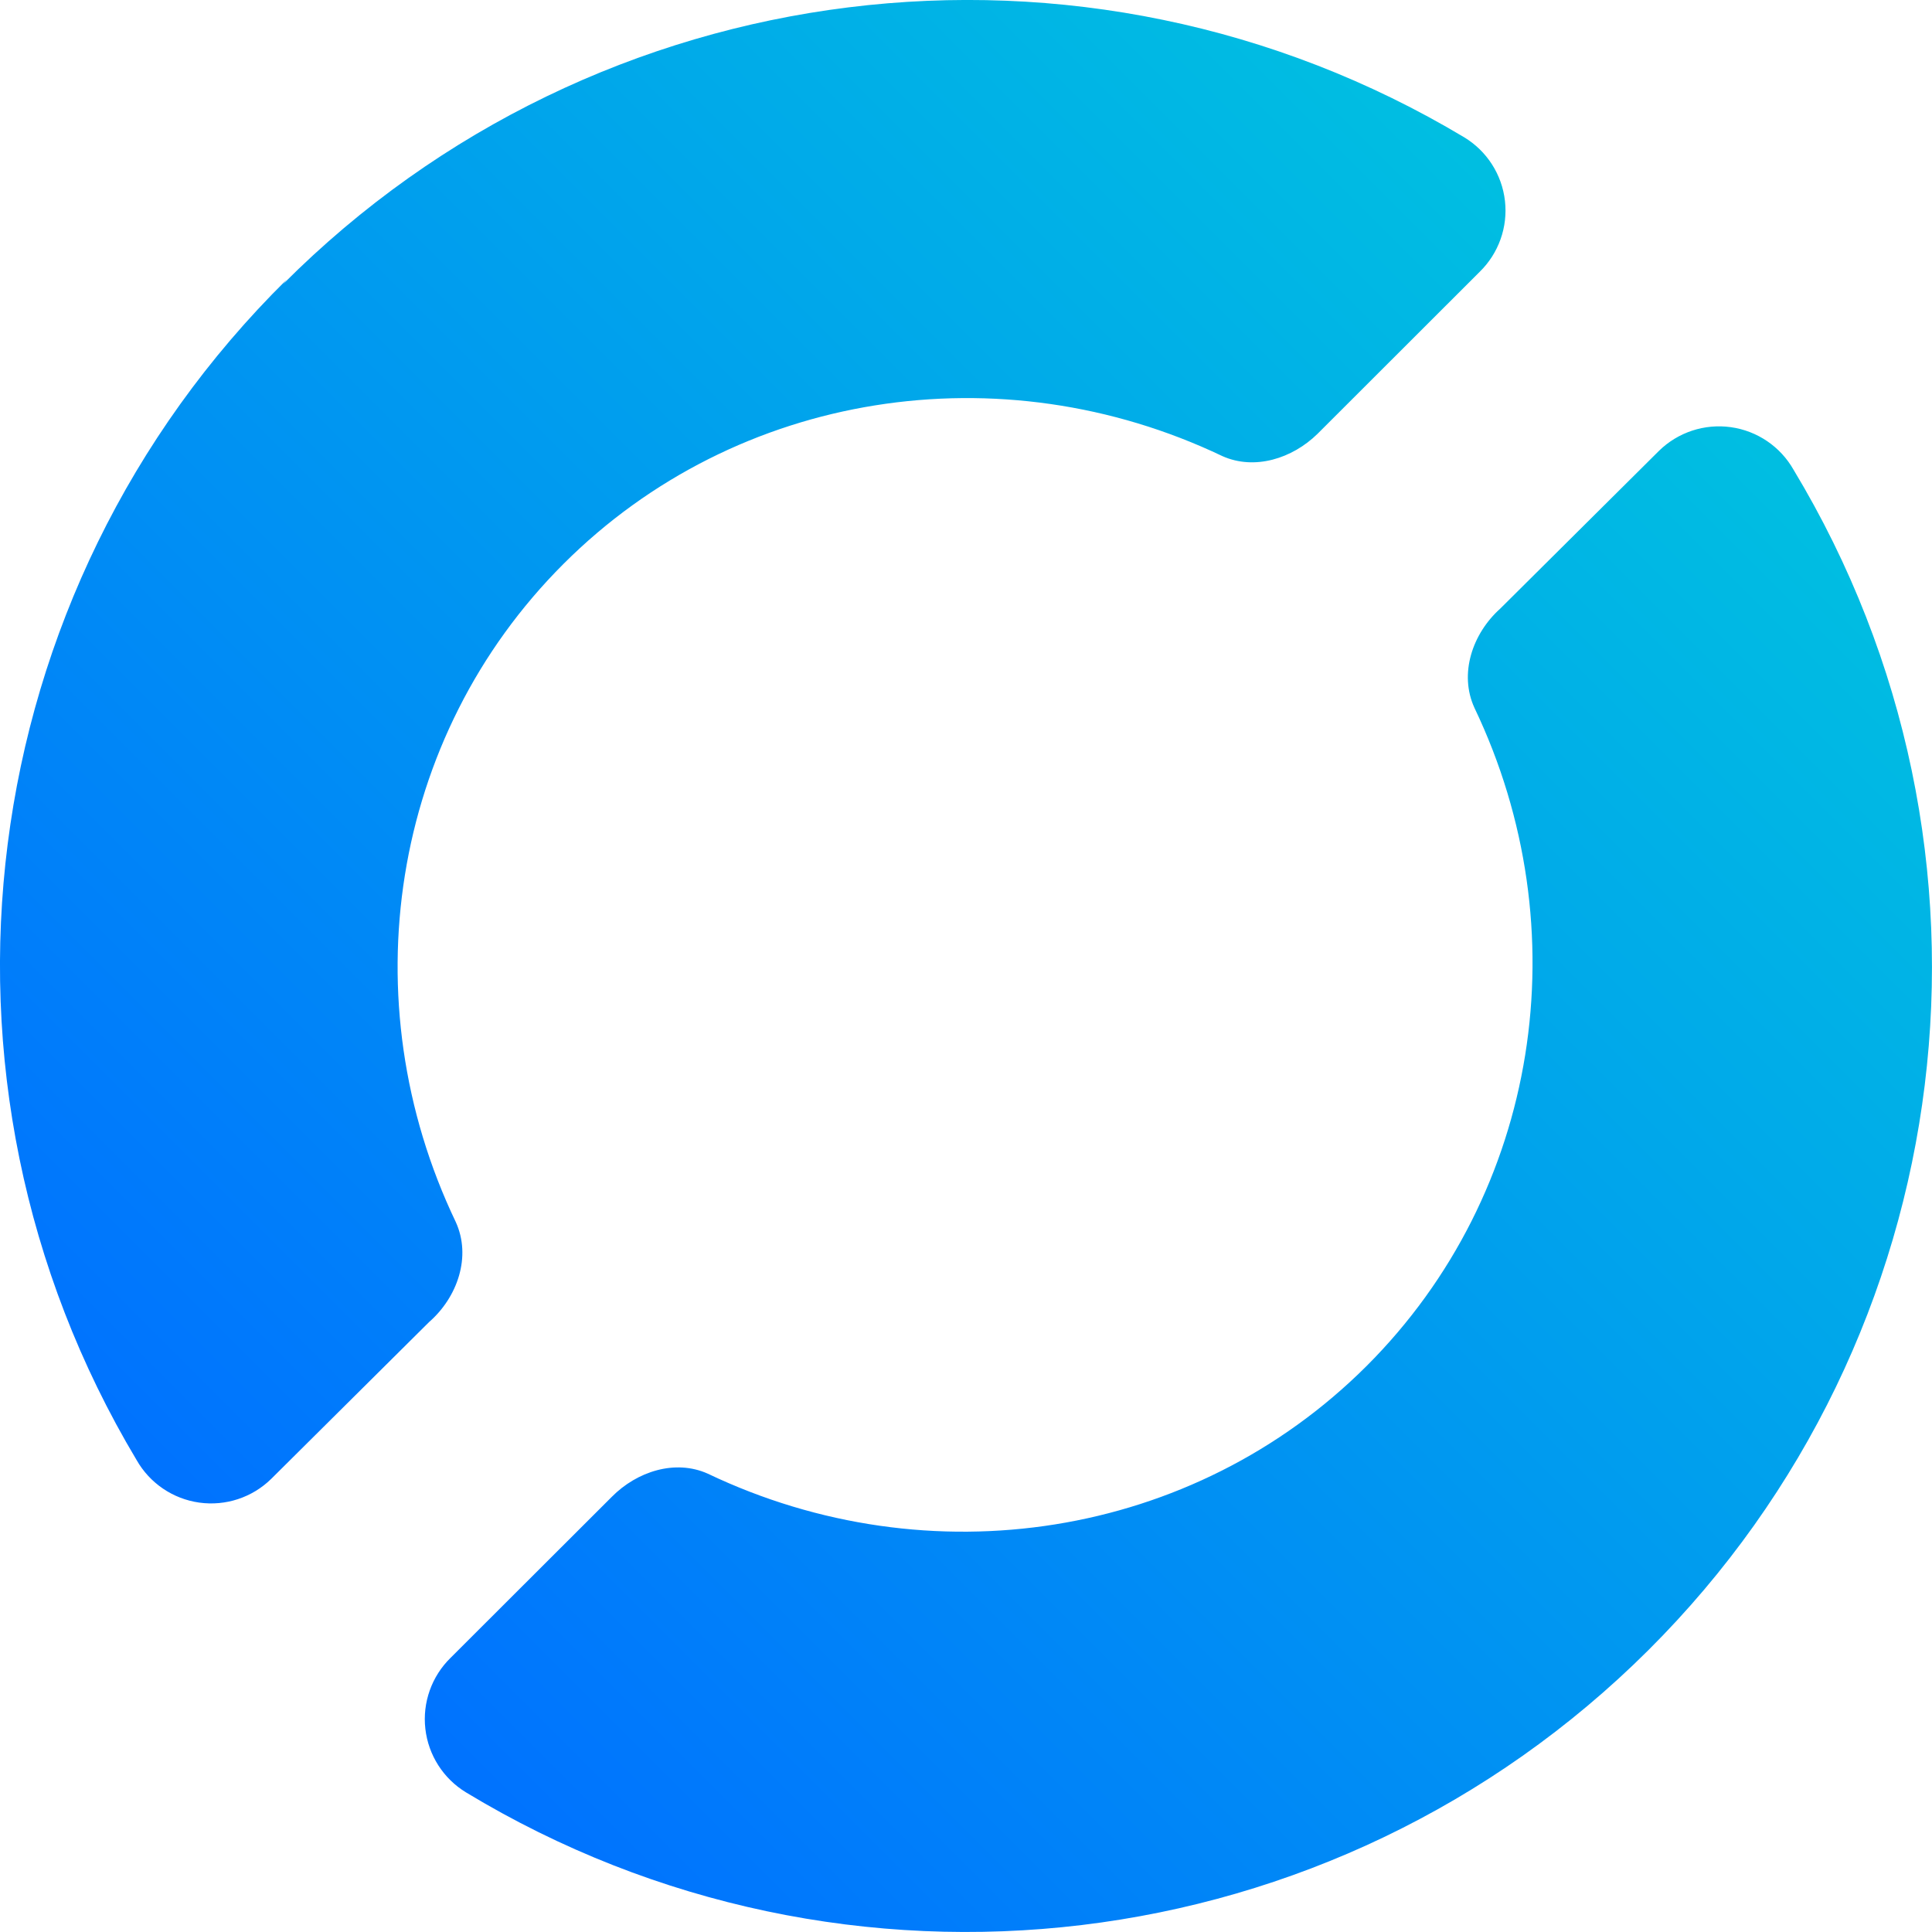
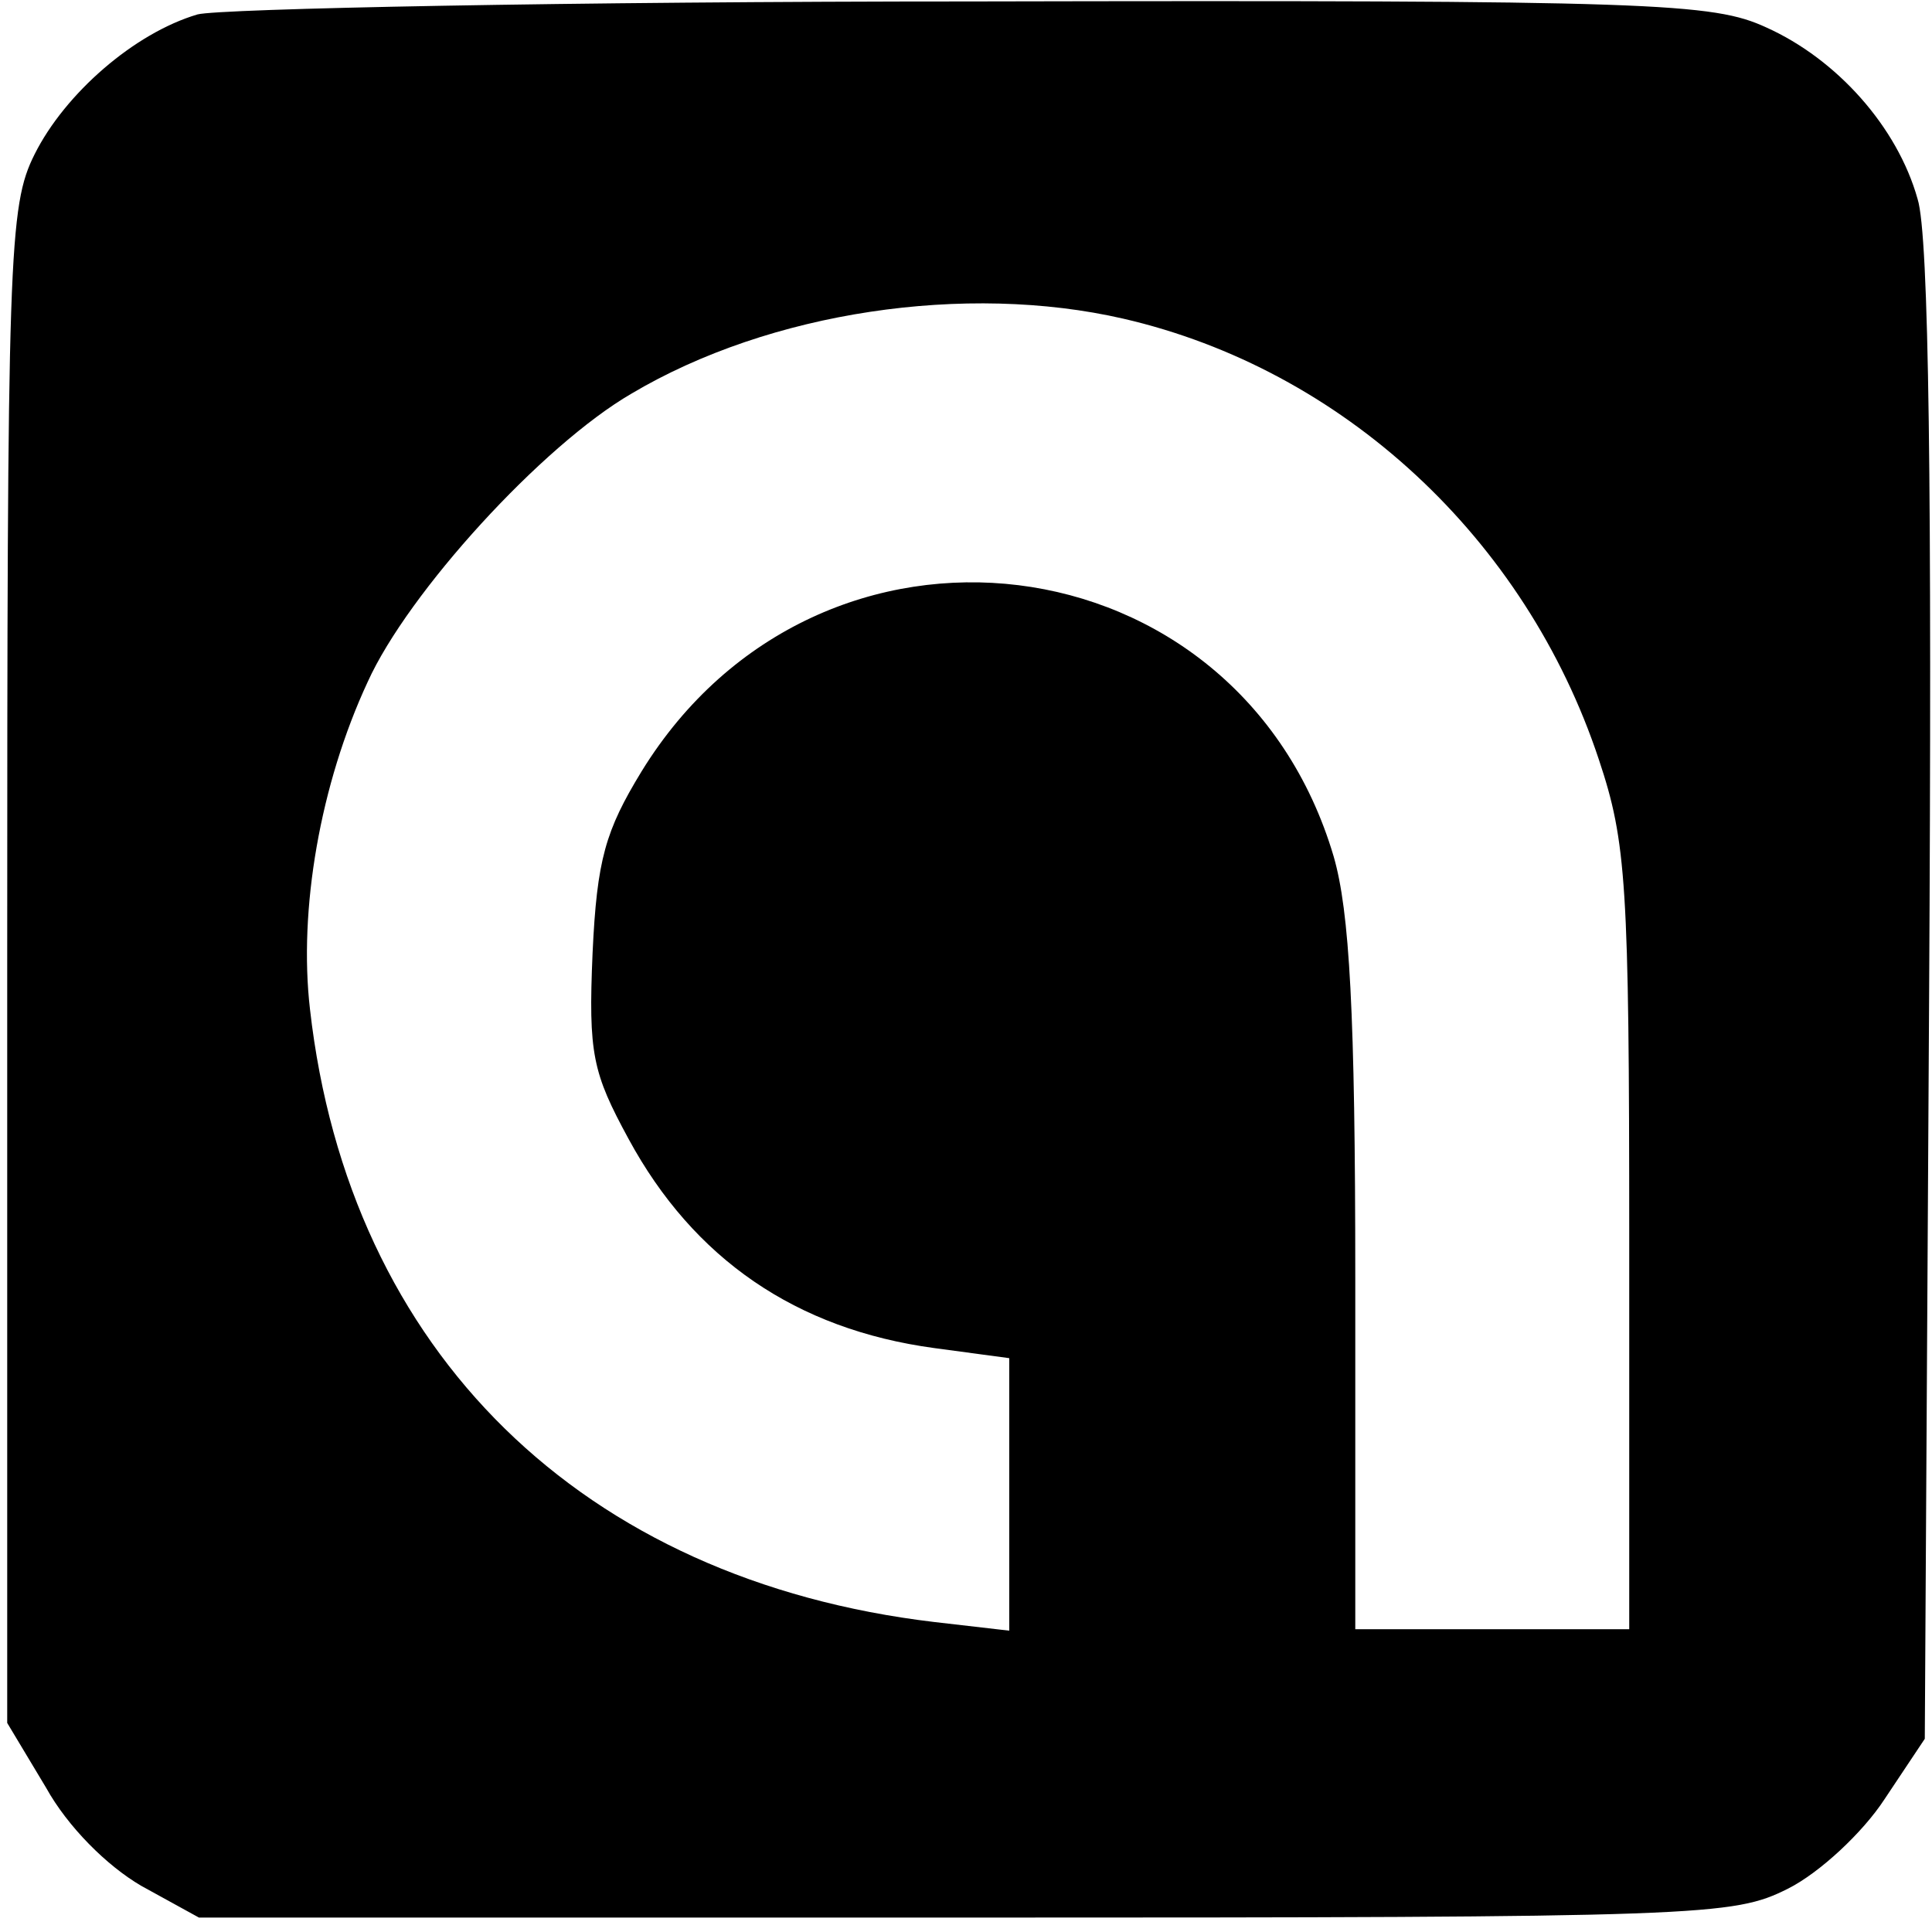
- <svg xmlns="http://www.w3.org/2000/svg" xmlns:xlink="http://www.w3.org/1999/xlink" xml:space="preserve" viewBox="66.993 897.484 26 26">
-   <linearGradient id="a" x1=".148" x2=".845" y1=".851" y2=".154" gradientTransform="matrix(26.301 0 0 26.331 90.674 911.757)" gradientUnits="userSpaceOnUse">
-     <stop offset="0" stop-color="#0071ff" />
-     <stop offset="1" stop-color="#00bfe1" />
-   </linearGradient>
-   <defs>
-     <linearGradient xlink:href="#a" id="b" x1=".148" x2=".845" y1=".851" y2=".154" gradientTransform="matrix(26.00048 0 0 25.99935 66.993 897.485)" gradientUnits="userSpaceOnUse" />
-   </defs>
-   <path fill="url(#b)" d="m89.318 903.552-2.135 2.122c-.376.337-.558.879-.347 1.337 1.422 2.976.882 6.524-1.452 8.856-2.335 2.331-5.887 2.87-8.866 1.449-.439-.197-.954-.03-1.292.312l-2.17 2.167a1.154 1.154 0 0 0 .208 1.81 13.005 13.005 0 0 0 15.91-1.912 12.97 12.97 0 0 0 1.956-15.887 1.154 1.154 0 0 0-1.812-.254zm-18.467-2.305a12.969 12.969 0 0 0-2.02 15.885 1.154 1.154 0 0 0 1.812.254l2.124-2.11c.385-.336.572-.884.359-1.348-1.423-2.976-.884-6.524 1.451-8.856 2.334-2.332 5.887-2.871 8.866-1.45.434.194.942.033 1.281-.3l2.182-2.18a1.152 1.152 0 0 0-.208-1.81 13.009 13.009 0 0 0-15.893 1.973z" />
+ <svg xmlns="http://www.w3.org/2000/svg" version="1.0" width="134pt" height="134pt" viewBox="0 0 134 134" preserveAspectRatio="xMidYMid meet">
+   <g transform="translate(0,134) scale(0.1,-0.1)" fill="#000000" stroke="none">
+     <path d="M137 1330 c-44 -13 -92 -55 -113 -97 -18 -36 -19 -68 -19 -563 l0 -525 27 -45 c15 -27 42 -54 66 -68 l40 -22 531 0 c514 0 533 1 571 20 22 11 52 39 67 62 l28 42 3 515 c2 350 0 528 -8 553 -14 50 -56 97 -105 119 -37 17 -76 19 -550 18 -280 0 -523 -5 -538 -9z m642 -211 c152 -35 279 -152 330 -306 19 -57 21 -86 21 -333 l0 -270 -95 0 -95 0 0 243 c0 185 -4 255 -15 293 -66 223 -357 259 -480 59 -25 -41 -31 -61 -34 -126 -3 -70 0 -83 25 -129 45 -83 116 -132 212 -145 l52 -7 0 -94 0 -95 -52 6 c-244 29 -406 187 -433 425 -8 69 7 156 40 227 28 62 121 164 183 200 96 57 232 77 341 52z" />
+   </g>
</svg>
